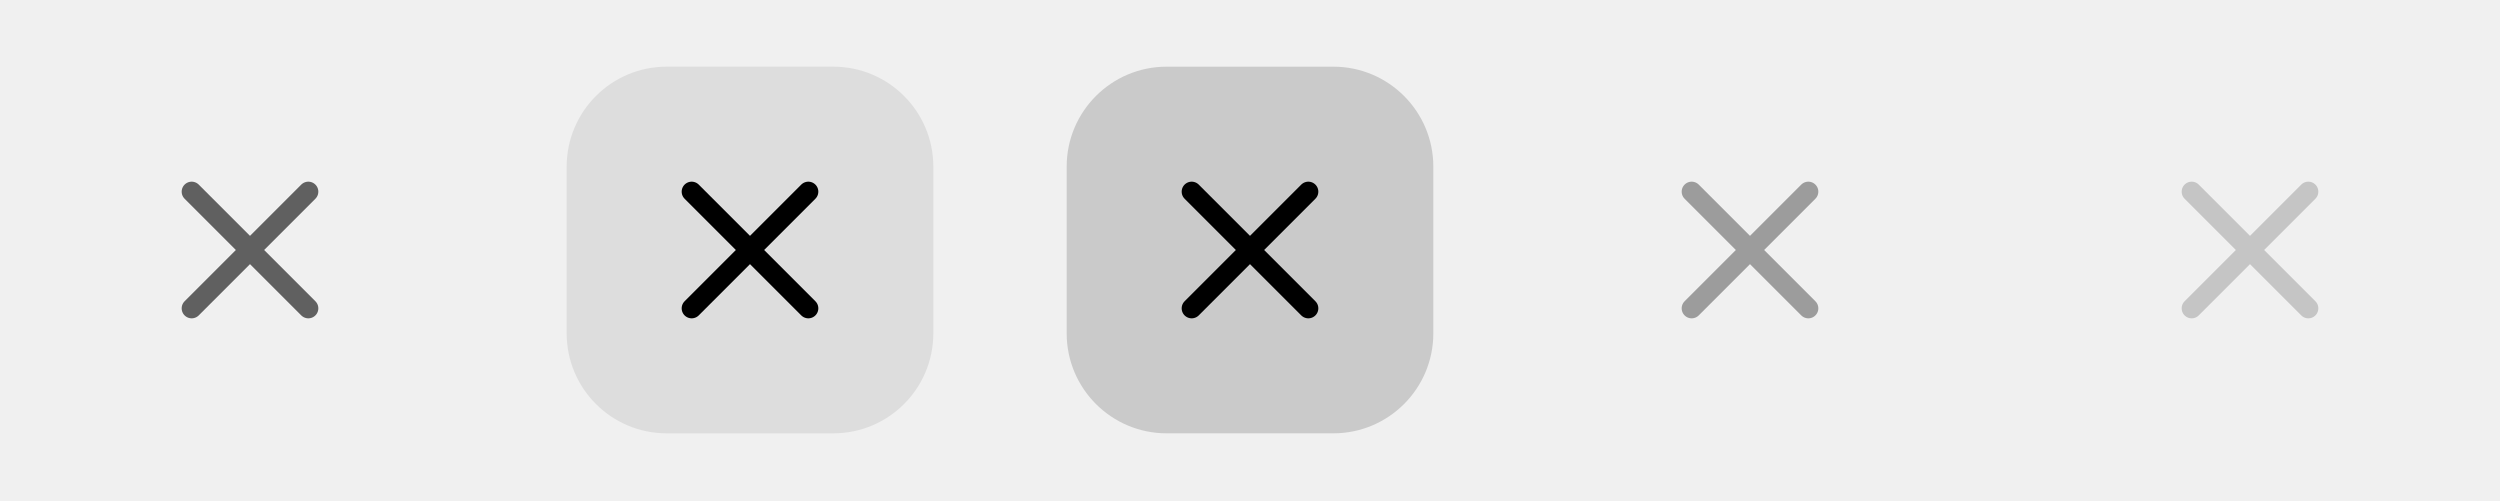
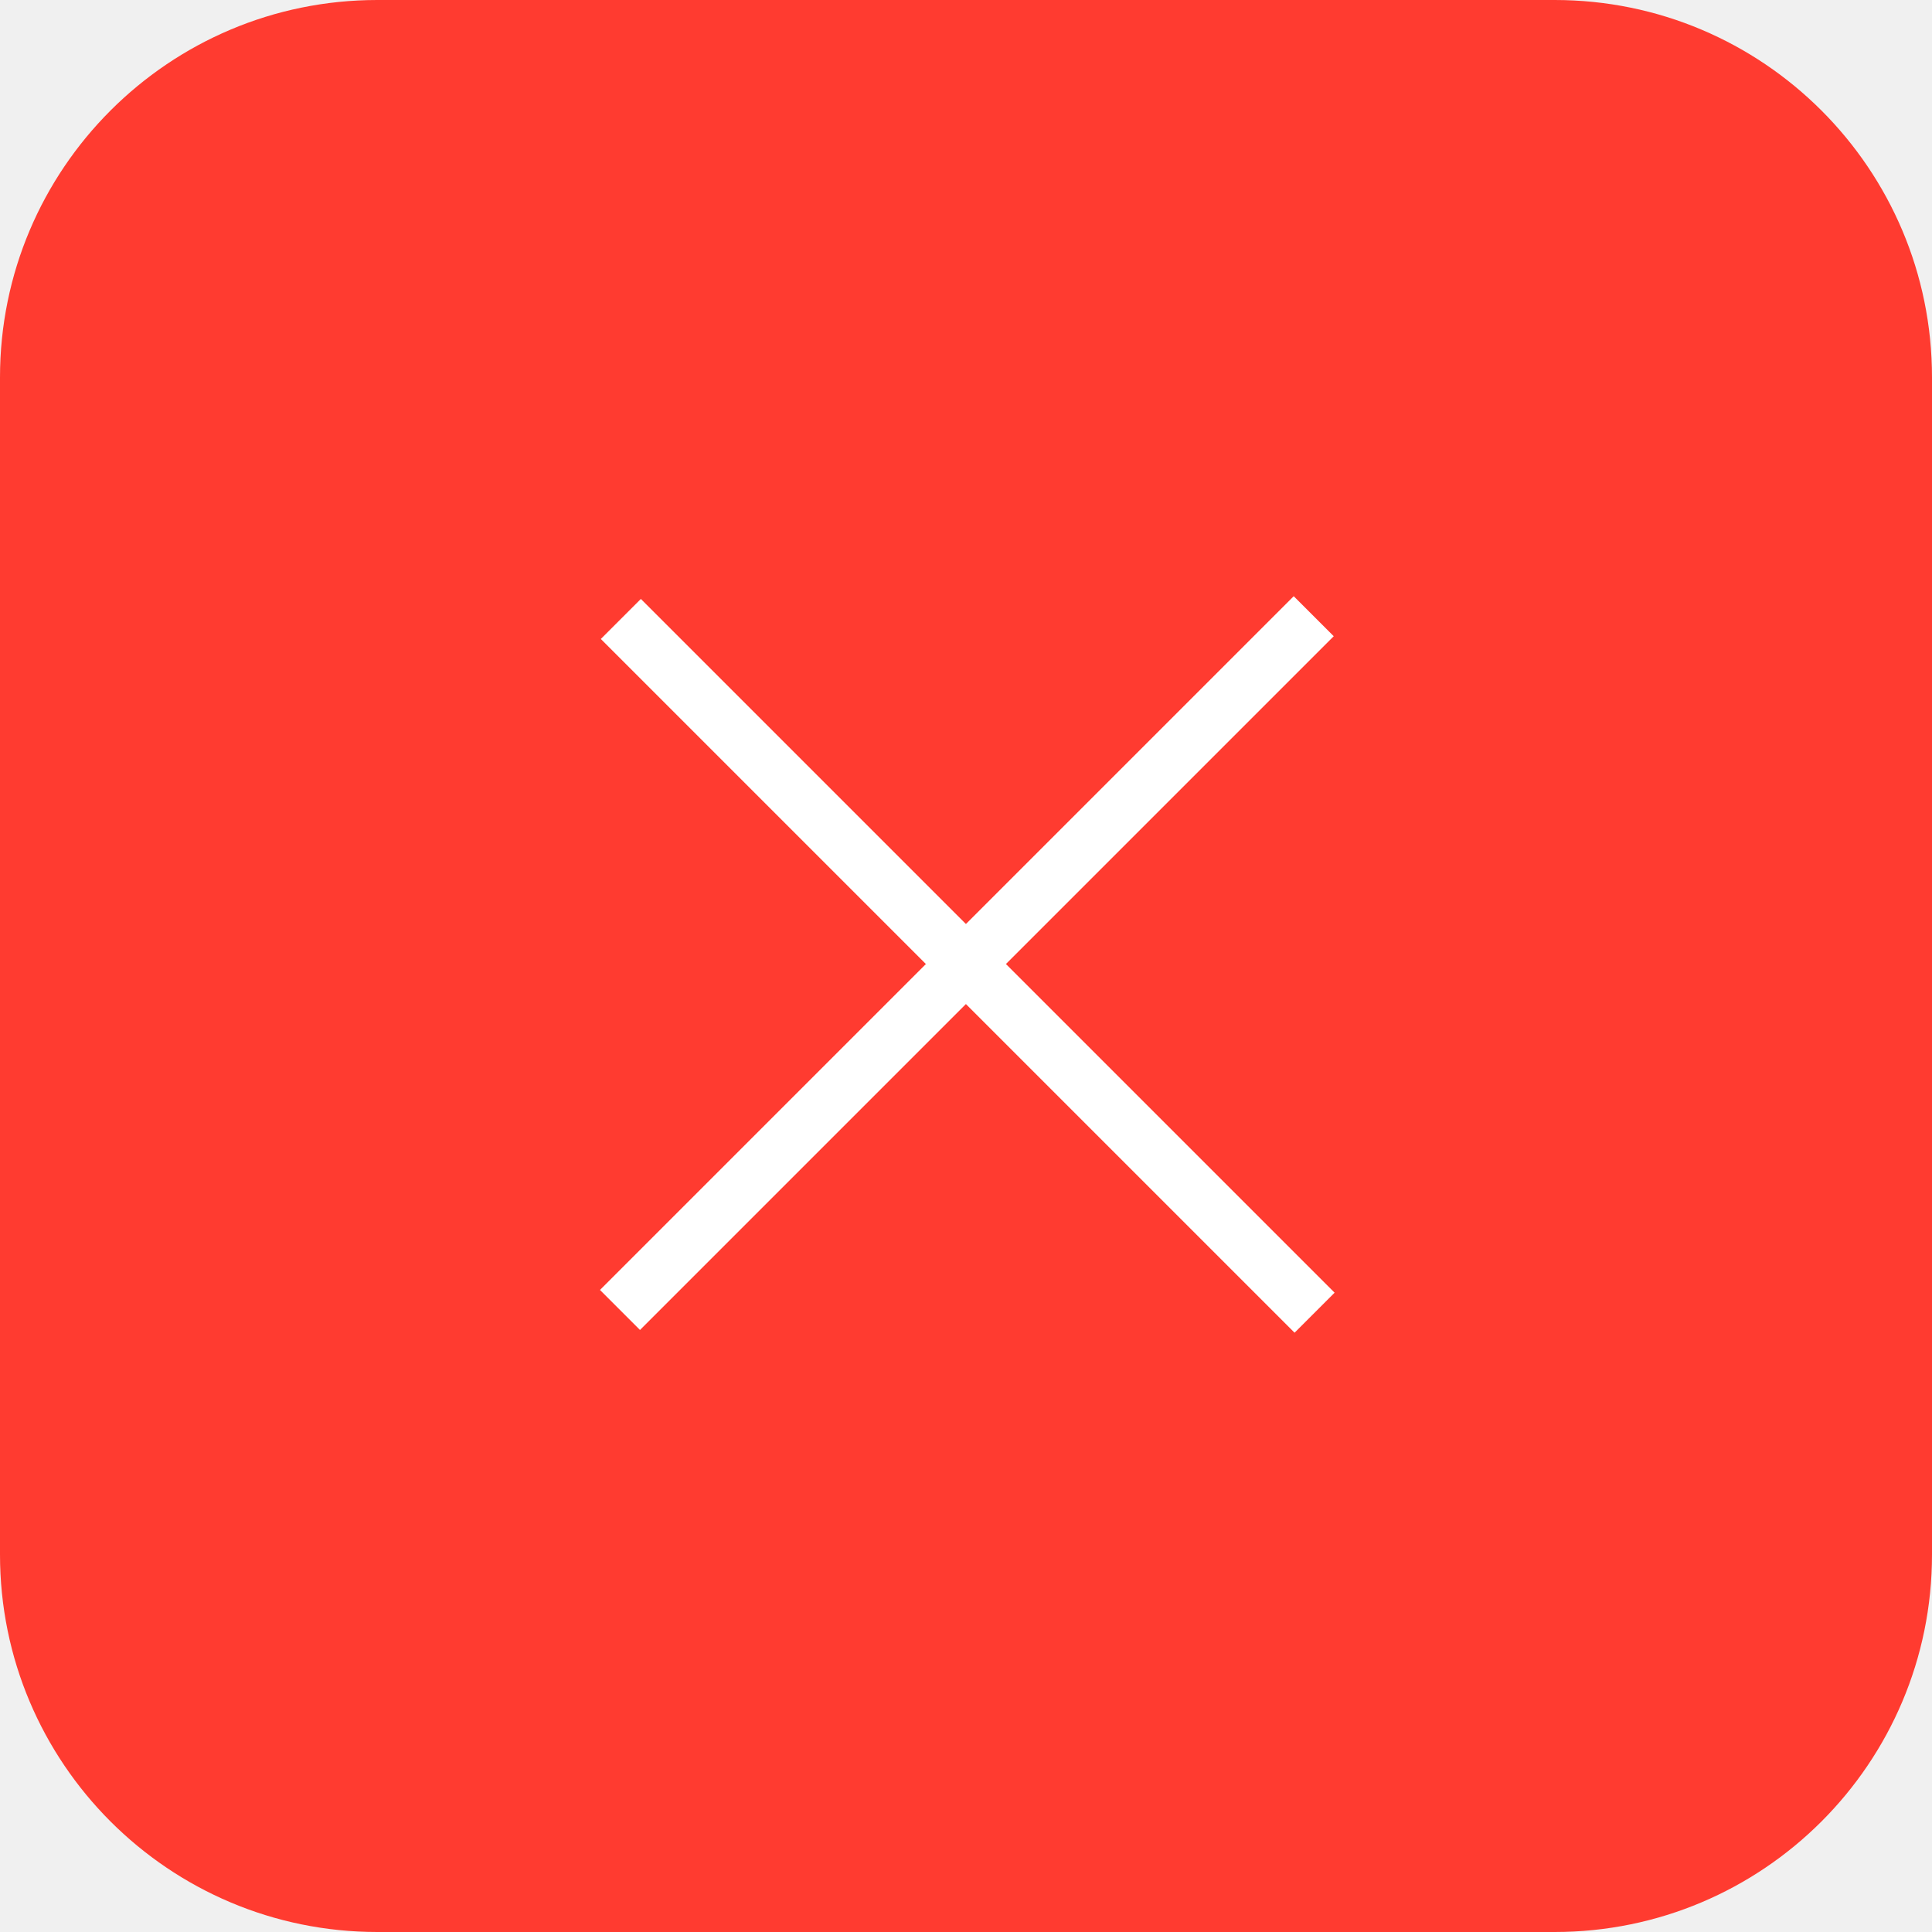
- <svg xmlns="http://www.w3.org/2000/svg" width="150" height="30" viewBox="0 0 150 30">
-   <g id="active-center">
-     <g transform="translate(15,15)" stroke="#000000" stroke-width="1.2" stroke-linecap="round" fill="none" opacity="0.6">
-       <path d="M -3.5 -3.5 L 3.5 3.5 M 3.5 -3.5 L -3.5 3.5" />
-     </g>
-   </g>
-   <g id="hover-center">
-     <rect x="34" y="4" width="22" height="22" rx="6" ry="6" fill="rgba(0,0,0,0.08)" />
-     <g transform="translate(45,15)" stroke="#000000" stroke-width="1.2" stroke-linecap="round" fill="none" opacity="1.0">
-       <path d="M -3.5 -3.5 L 3.5 3.5 M 3.5 -3.5 L -3.5 3.5" />
-     </g>
-   </g>
-   <g id="pressed-center">
-     <rect x="64" y="4" width="22" height="22" rx="6" ry="6" fill="rgba(0,0,0,0.16)" />
-     <g transform="translate(75,15)" stroke="#000000" stroke-width="1.2" stroke-linecap="round" fill="none" opacity="1.0">
-       <path d="M -3.5 -3.5 L 3.5 3.5 M 3.5 -3.5 L -3.5 3.5" />
-     </g>
-   </g>
-   <g id="inactive-center">
-     <g transform="translate(105,15)" stroke="#000000" stroke-width="1.2" stroke-linecap="round" fill="none" opacity="0.35">
-       <g transform="scale(1)">
-         <path d="M -3.5 -3.5 L 3.5 3.5 M 3.5 -3.5 L -3.5 3.5" />
-       </g>
-     </g>
-   </g>
-   <g id="deactivated-center">
-     <g transform="translate(135,15)" stroke="#000000" stroke-width="1.2" stroke-linecap="round" fill="none" opacity="0.18">
-       <path d="M -3.5 -3.5 L 3.5 3.5 M 3.5 -3.5 L -3.5 3.5" />
-     </g>
-   </g>
+ <svg xmlns="http://www.w3.org/2000/svg" width="512" height="512" viewBox="0 0 512 512" fill="none">
+   <rect width="512" height="512" rx="100" fill="#FF3B30" />
+   <rect x="159" y="341.848" width="260" height="15" transform="rotate(-45 159 341.848)" fill="white" />
+   <rect width="260" height="15" transform="matrix(-0.707107 -0.707107 -0.707107 0.707107 353.682 342.575)" fill="white" />
</svg>
